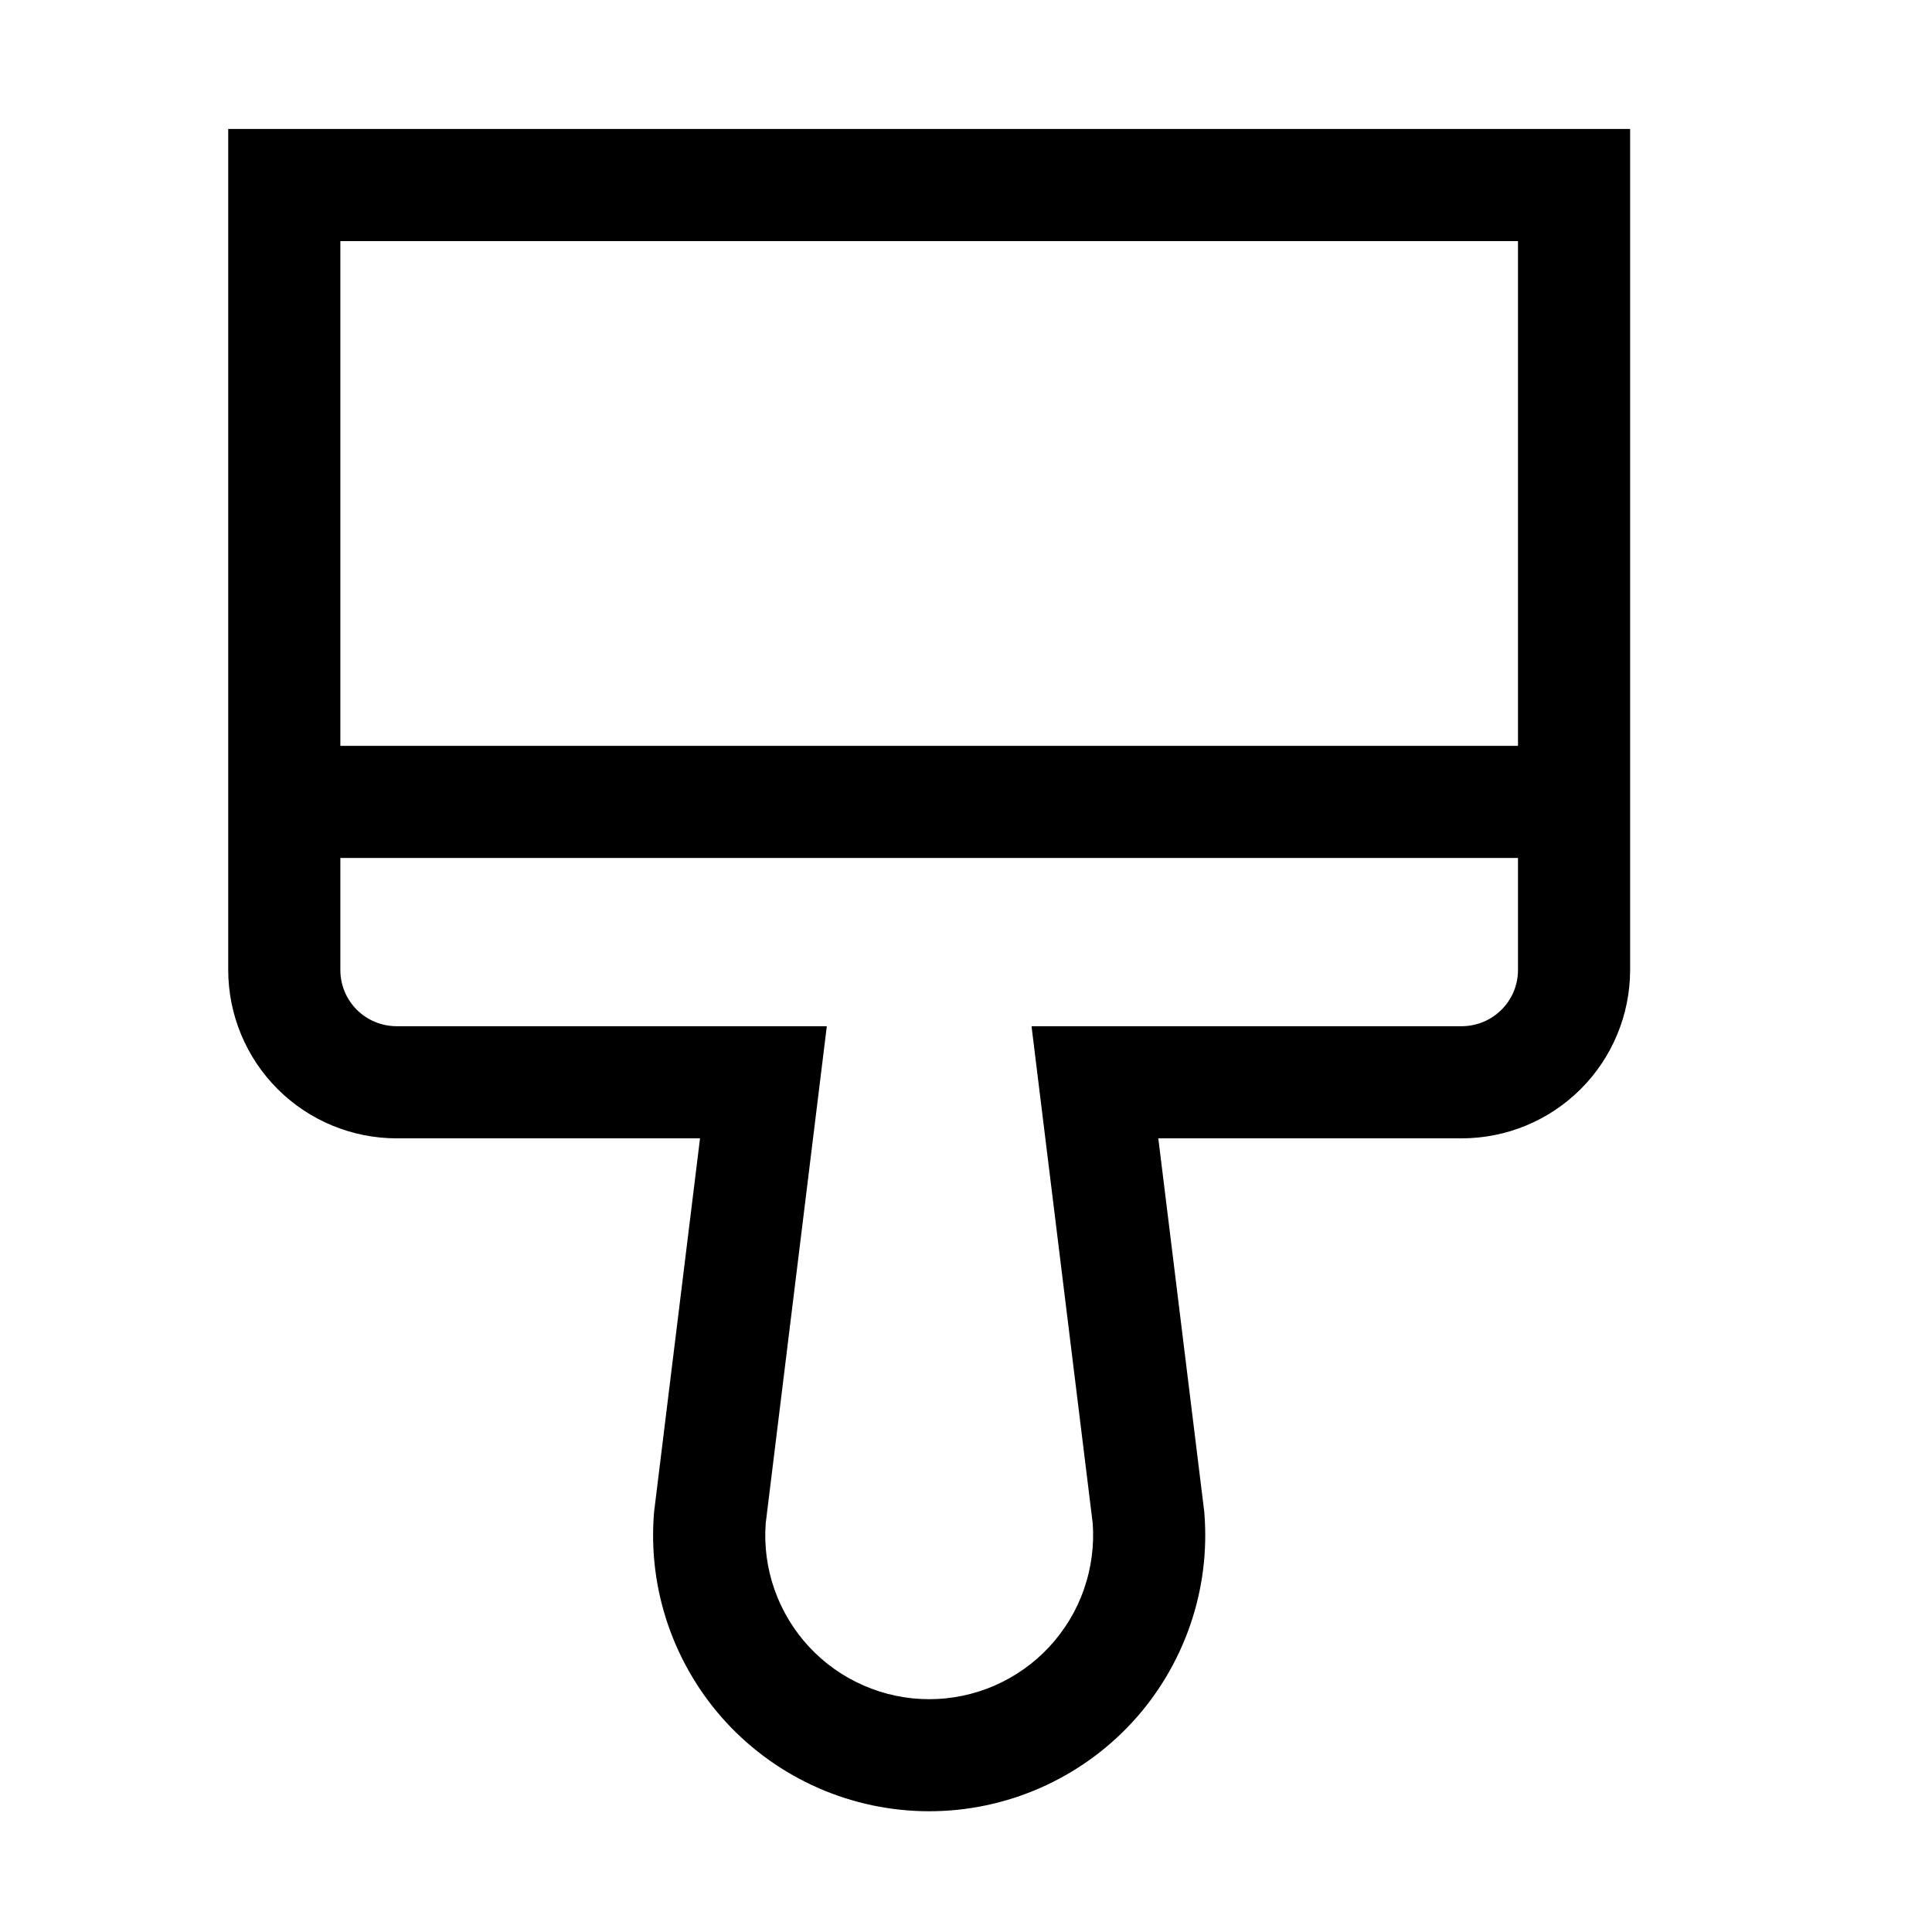
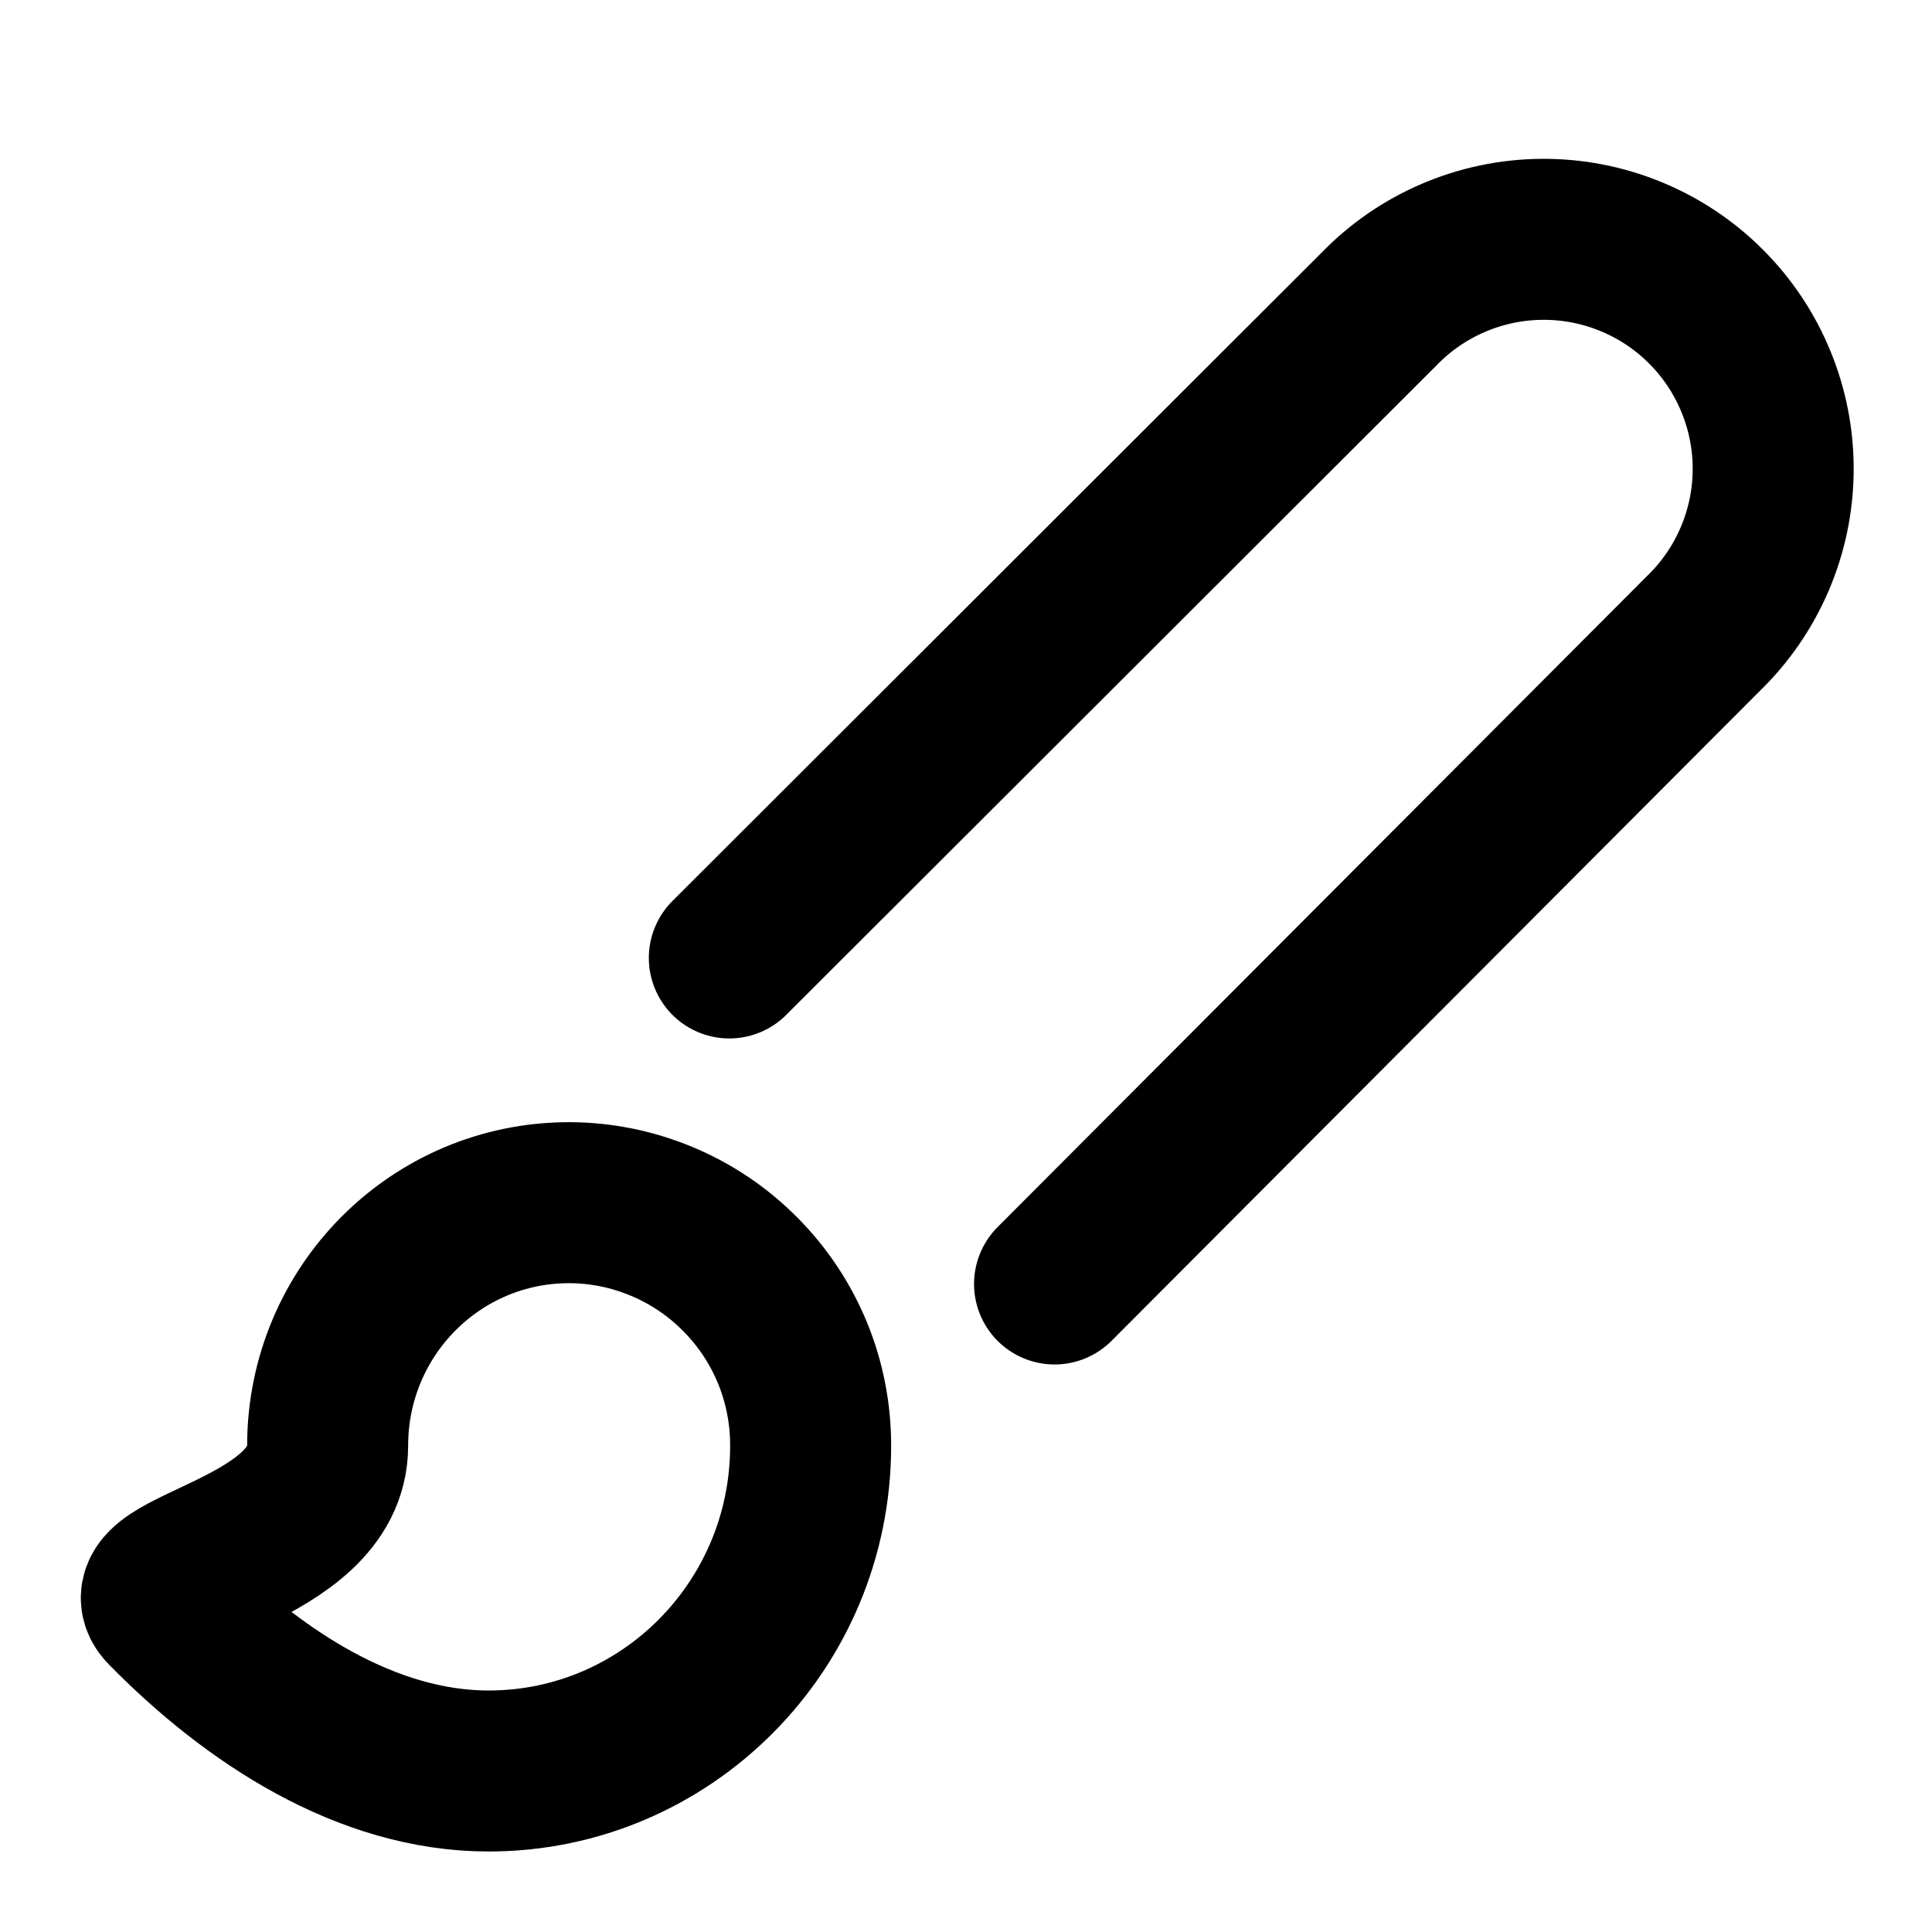
- <svg xmlns="http://www.w3.org/2000/svg" width="24" height="24" viewBox="0 0 24 24" fill="currentColor">
-   <path d="M20.25 12.051L20.25 1.602L2.835 1.602L2.835 12.051C2.836 12.605 3.056 13.136 3.448 13.528C3.84 13.92 4.371 14.14 4.925 14.141L8.696 14.141L8.127 18.767L8.124 18.797C8.086 19.269 8.146 19.743 8.301 20.191C8.456 20.638 8.701 21.049 9.022 21.397C9.344 21.745 9.733 22.022 10.167 22.212C10.601 22.402 11.069 22.5 11.543 22.5C12.016 22.5 12.484 22.402 12.918 22.212C13.352 22.022 13.741 21.745 14.063 21.397C14.384 21.049 14.629 20.638 14.784 20.191C14.939 19.743 14.999 19.269 14.961 18.797L14.96 18.782L14.389 14.141L18.16 14.141C18.714 14.14 19.245 13.92 19.637 13.528C20.029 13.136 20.249 12.605 20.25 12.051ZM4.228 2.995L18.857 2.995L18.857 9.265L4.228 9.265L4.228 2.995ZM12.814 12.748L13.574 18.922C13.594 19.201 13.557 19.481 13.464 19.746C13.372 20.01 13.225 20.252 13.035 20.457C12.844 20.663 12.613 20.826 12.357 20.938C12.1 21.05 11.823 21.108 11.543 21.108C11.262 21.108 10.985 21.05 10.729 20.938C10.472 20.826 10.241 20.663 10.05 20.457C9.86 20.252 9.714 20.01 9.621 19.746C9.528 19.481 9.491 19.201 9.512 18.922L10.271 12.748L4.925 12.748C4.74 12.747 4.563 12.674 4.432 12.543C4.302 12.413 4.228 12.236 4.228 12.051L4.228 10.658L18.857 10.658L18.857 12.051C18.857 12.236 18.783 12.413 18.652 12.543C18.522 12.674 18.345 12.747 18.16 12.748L12.814 12.748Z" />
+ <svg xmlns="http://www.w3.org/2000/svg" width="24" height="24" viewBox="0 0 24 24" fill="none" stroke="currentColor">
+   <path d="M9.06 11.9L17.13 3.84C17.393 3.568 17.707 3.352 18.055 3.203C18.403 3.054 18.776 2.976 19.154 2.973C19.532 2.97 19.907 3.042 20.257 3.186C20.607 3.329 20.925 3.54 21.192 3.808C21.46 4.075 21.671 4.393 21.814 4.743C21.958 5.093 22.03 5.468 22.027 5.846C22.024 6.224 21.946 6.597 21.797 6.945C21.648 7.293 21.432 7.607 21.16 7.87L13.1 15.95" stroke-width="2" stroke-linecap="round" stroke-linejoin="round" />
+   <path d="M7.07 14.94C5.41 14.94 4.07 16.29 4.07 17.96C4.07 19.29 1.57 19.48 2.07 19.98C3.15 21.08 4.56 22 6.07 22C8.27 22 10.07 20.2 10.07 17.96C10.071 17.565 9.995 17.173 9.845 16.807C9.695 16.442 9.474 16.109 9.195 15.829C8.917 15.548 8.586 15.325 8.221 15.173C7.856 15.02 7.465 14.941 7.07 14.94Z" stroke-width="2" stroke-linecap="round" stroke-linejoin="round" />
</svg>
